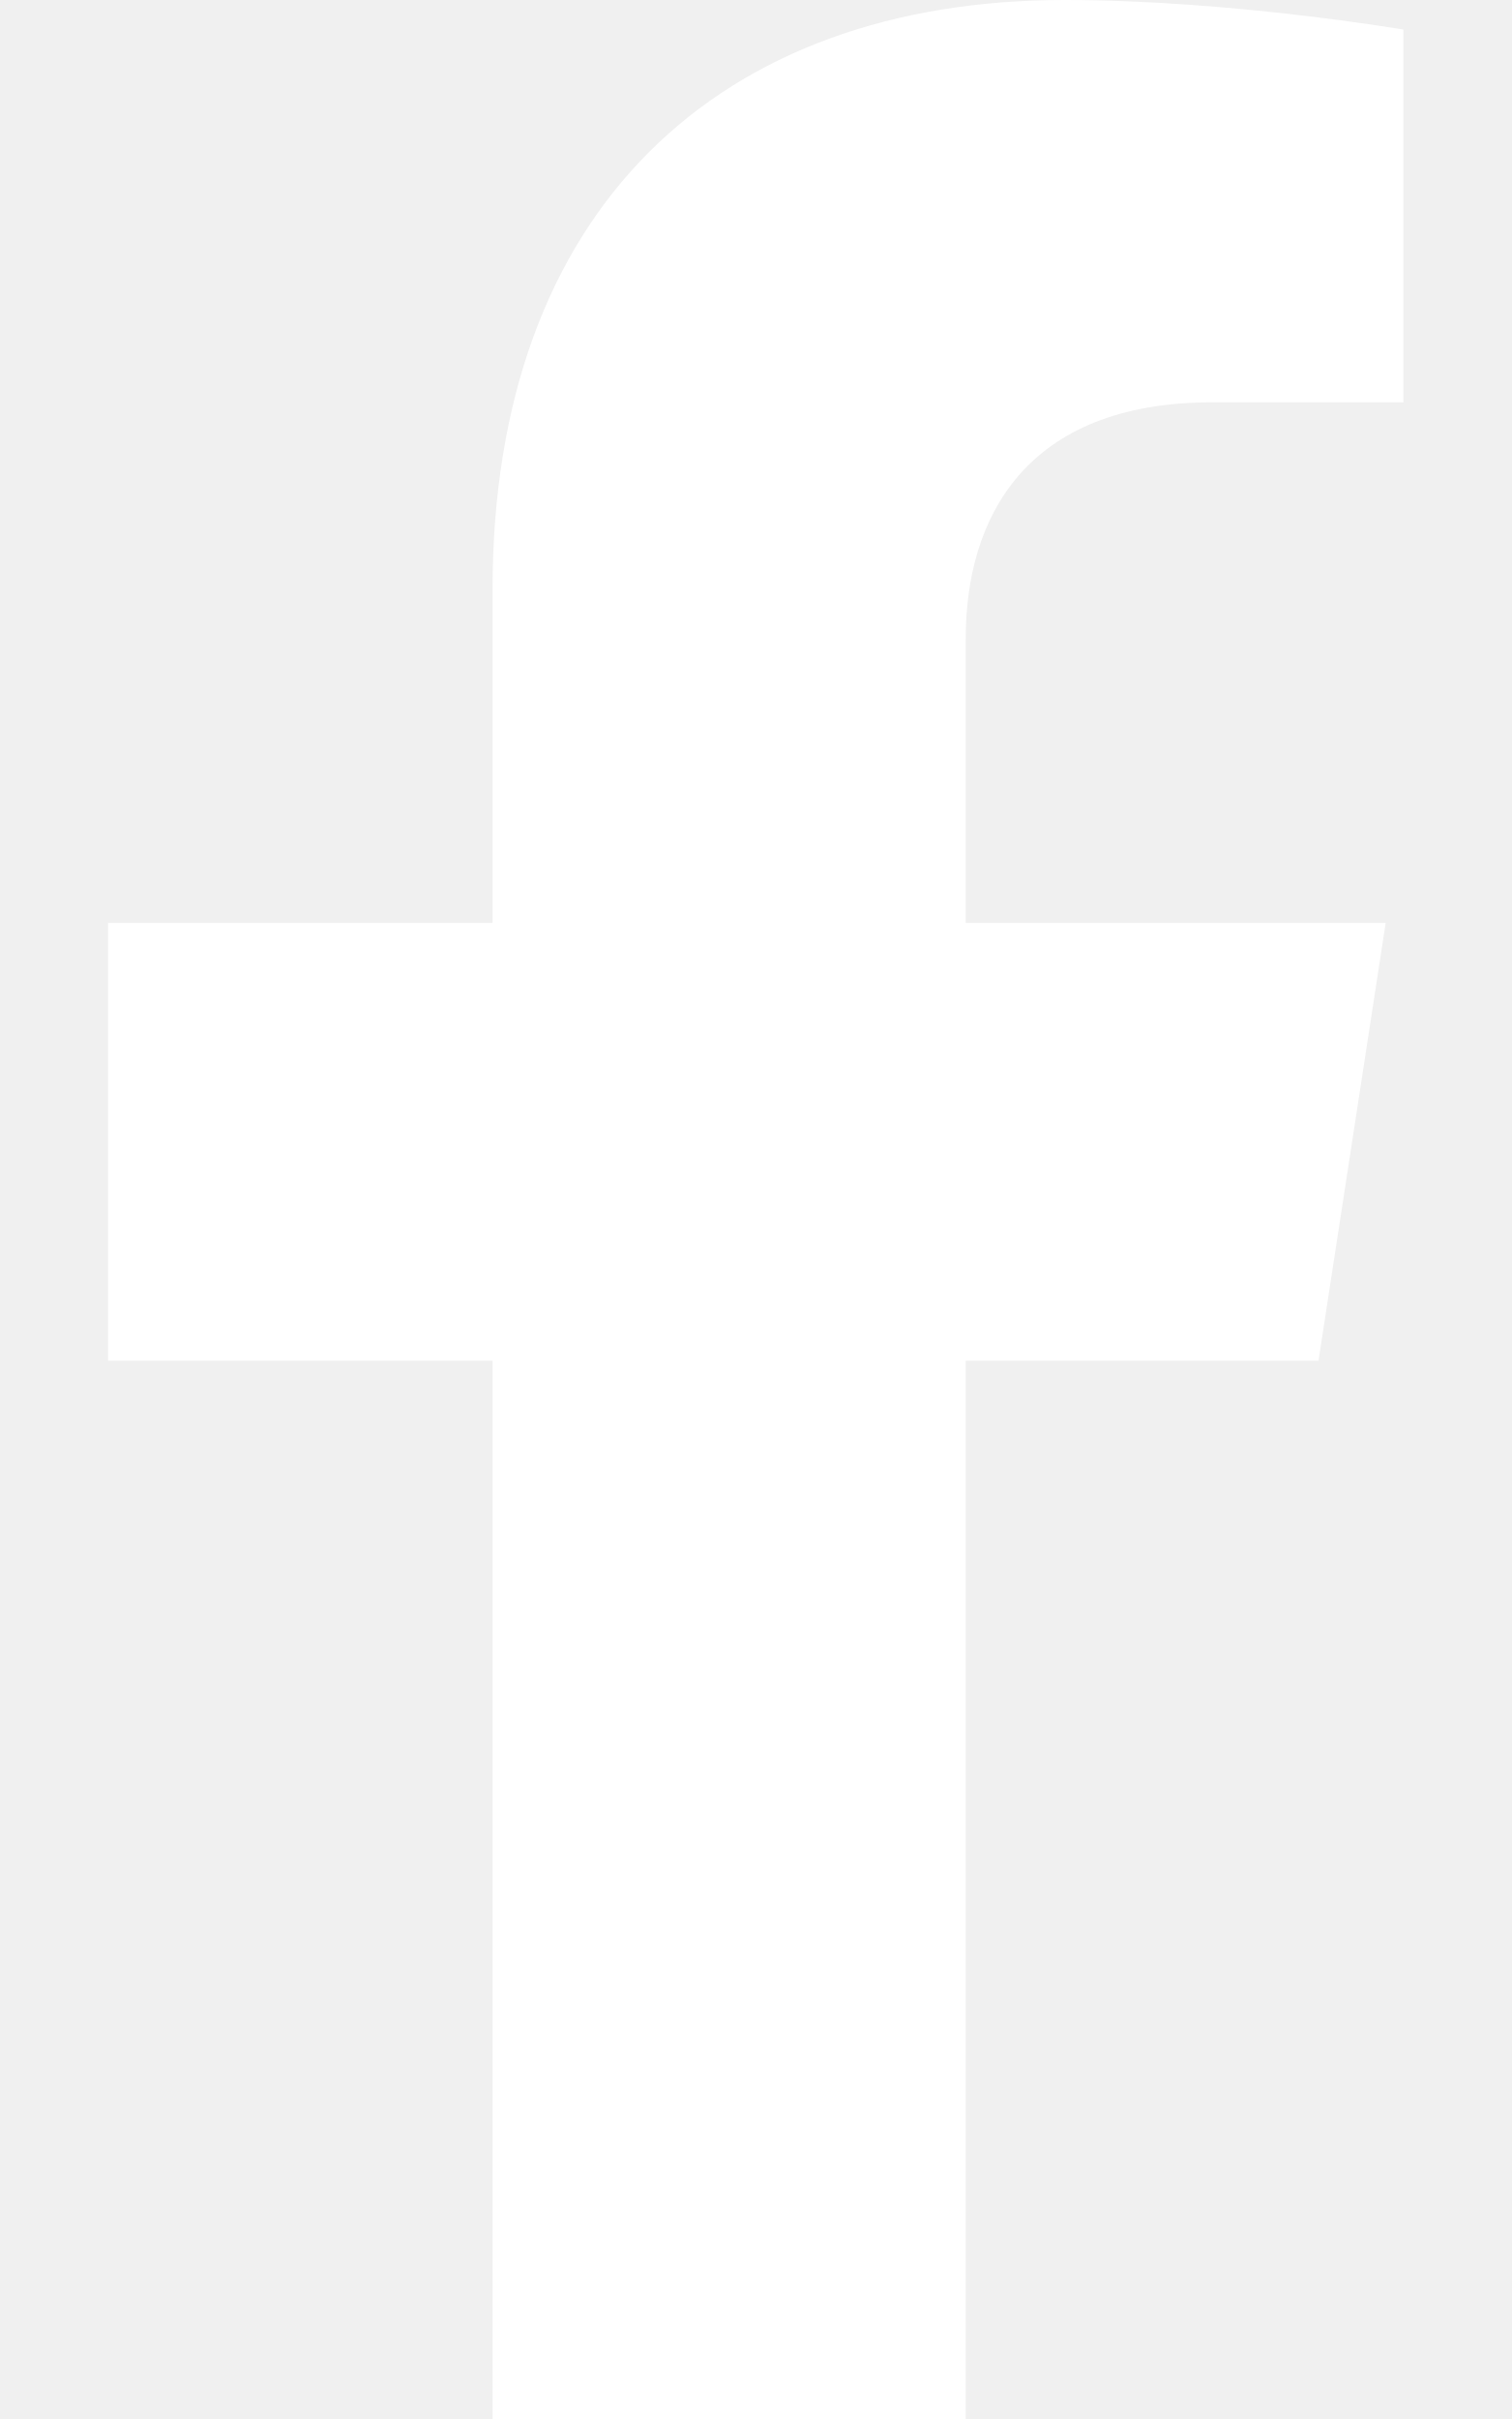
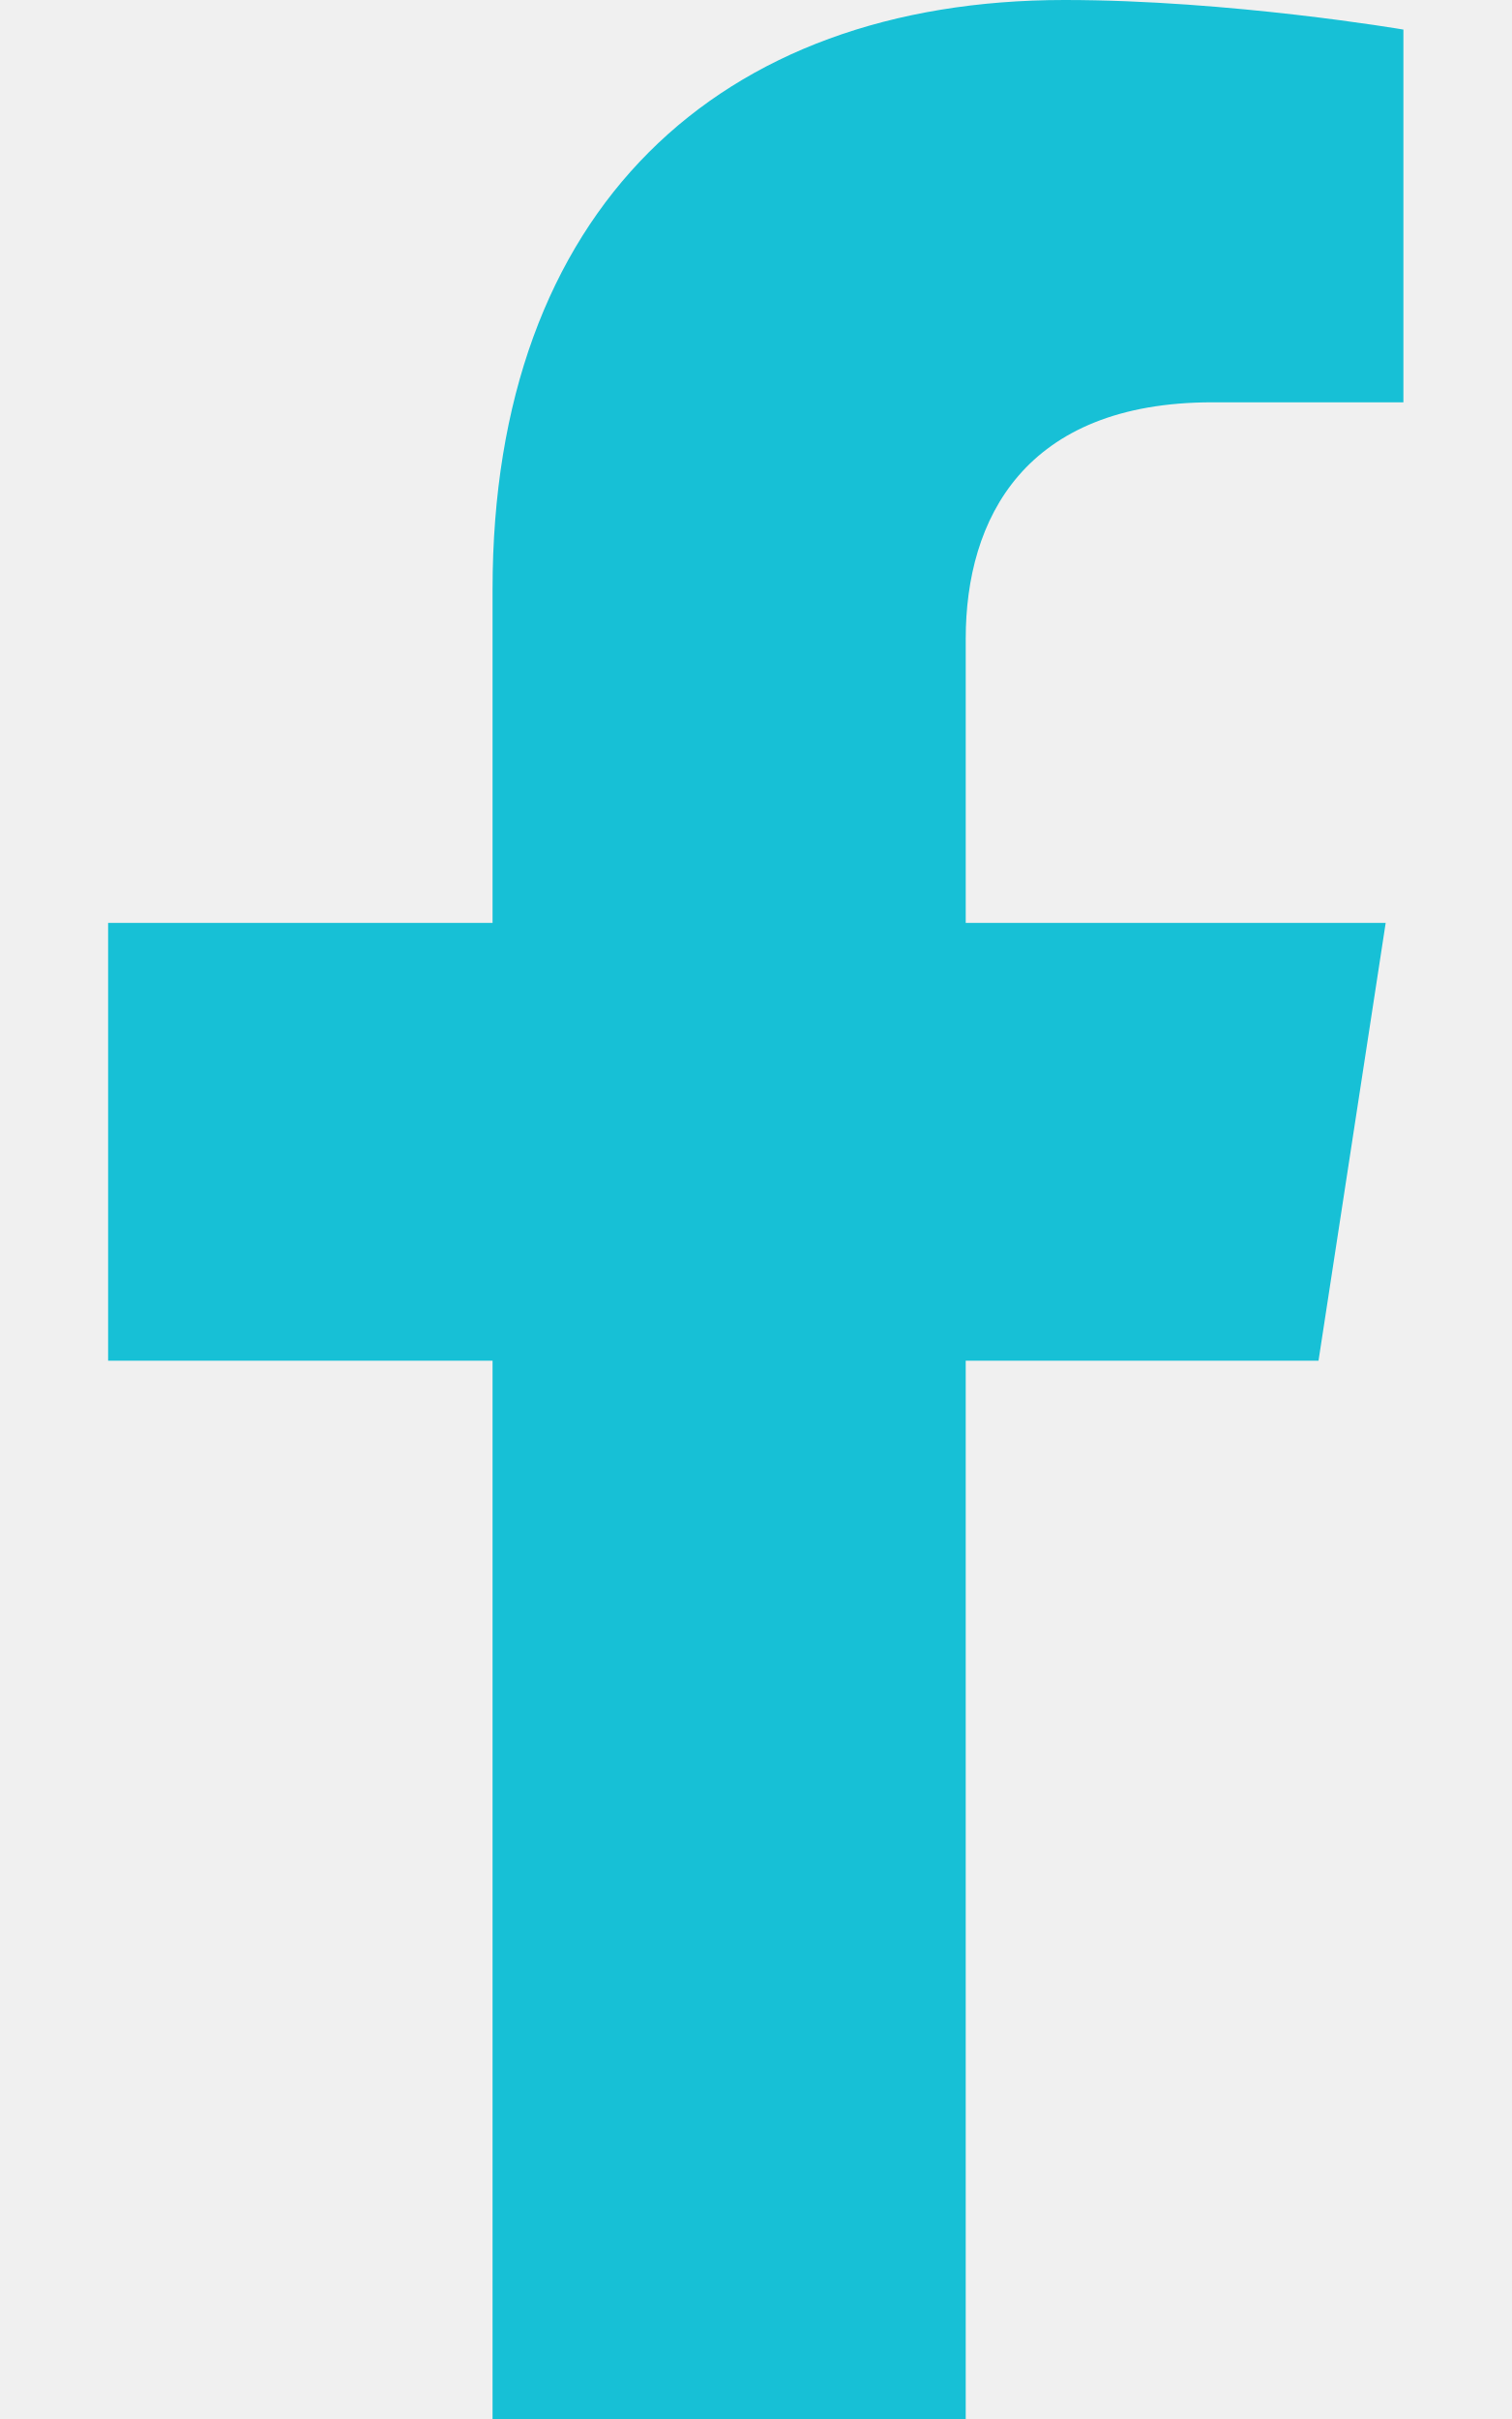
- <svg xmlns="http://www.w3.org/2000/svg" fill="#fff" viewBox="0 0 320 512">
+ <svg xmlns="http://www.w3.org/2000/svg" fill="#17c0d6" viewBox="0 0 320 512">
  <path d="M279.14 288l14.22-92.66h-88.91v-60.13c0-25.35 12.42-50.06 52.24-50.06h40.42V6.26S260.43 0 225.36 0c-73.22 0-121.08 44.38-121.08 124.72v70.62H22.89V288h81.39v224h100.17V288z" />
</svg>
